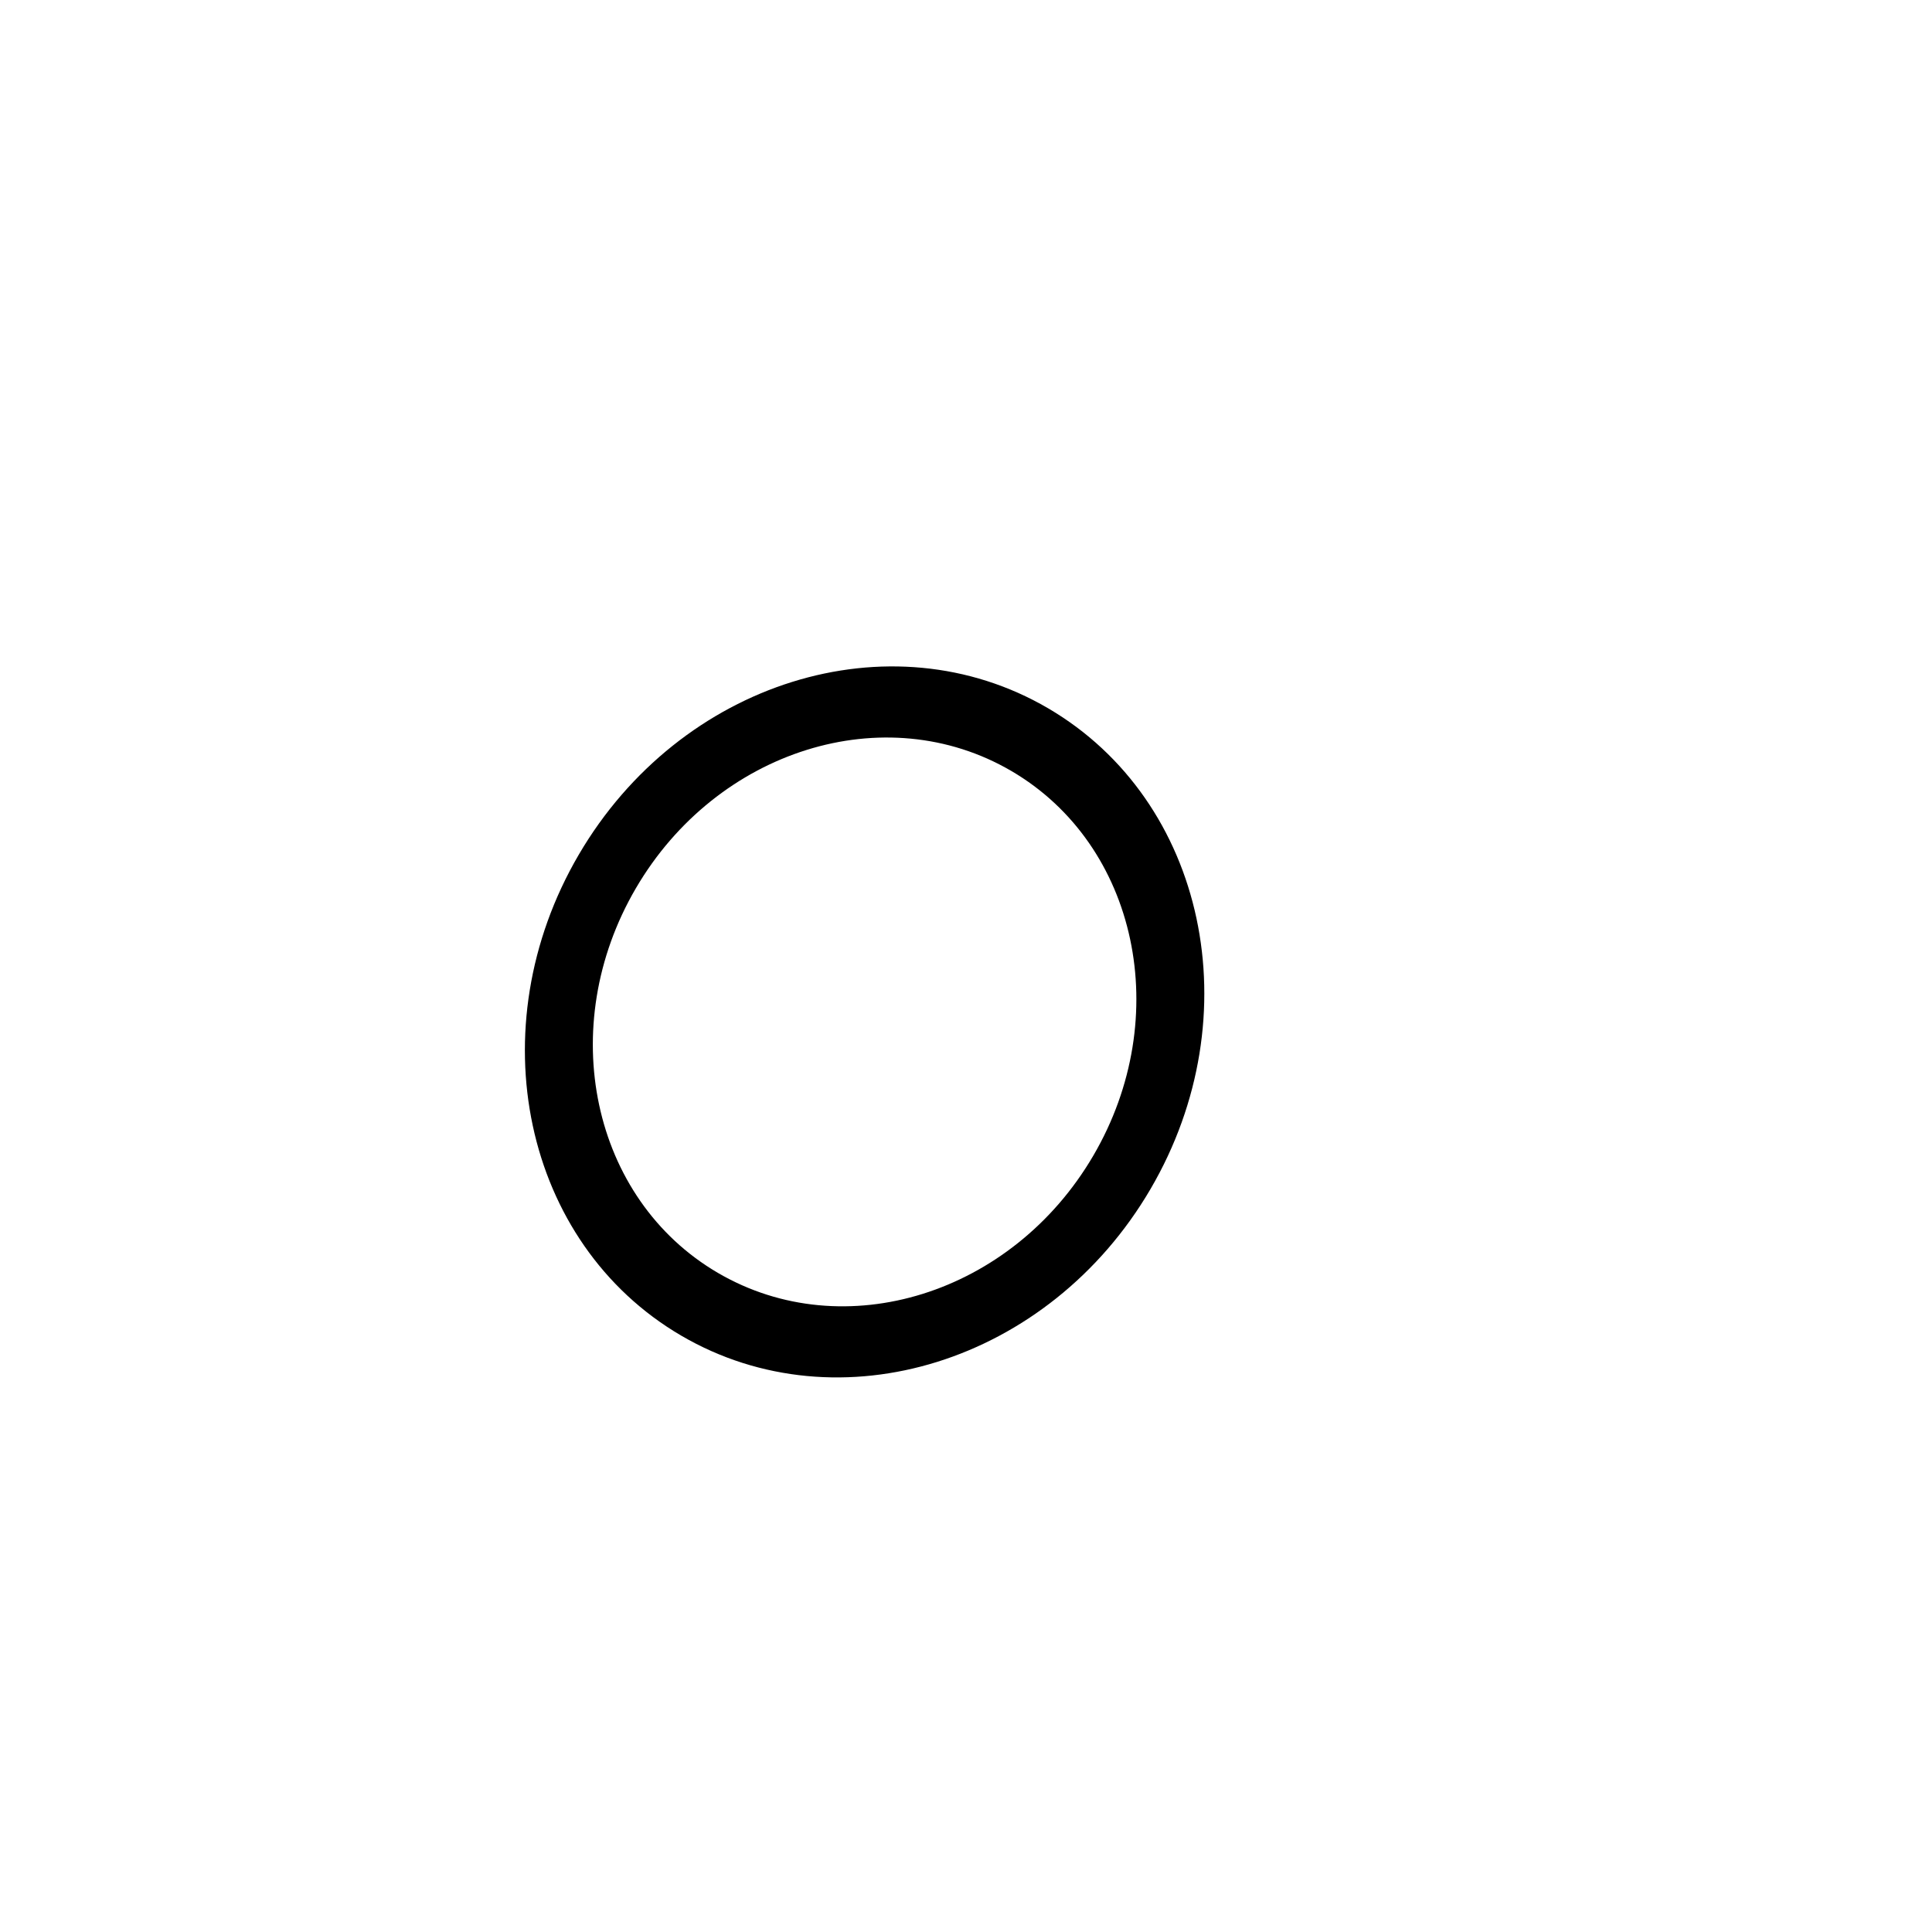
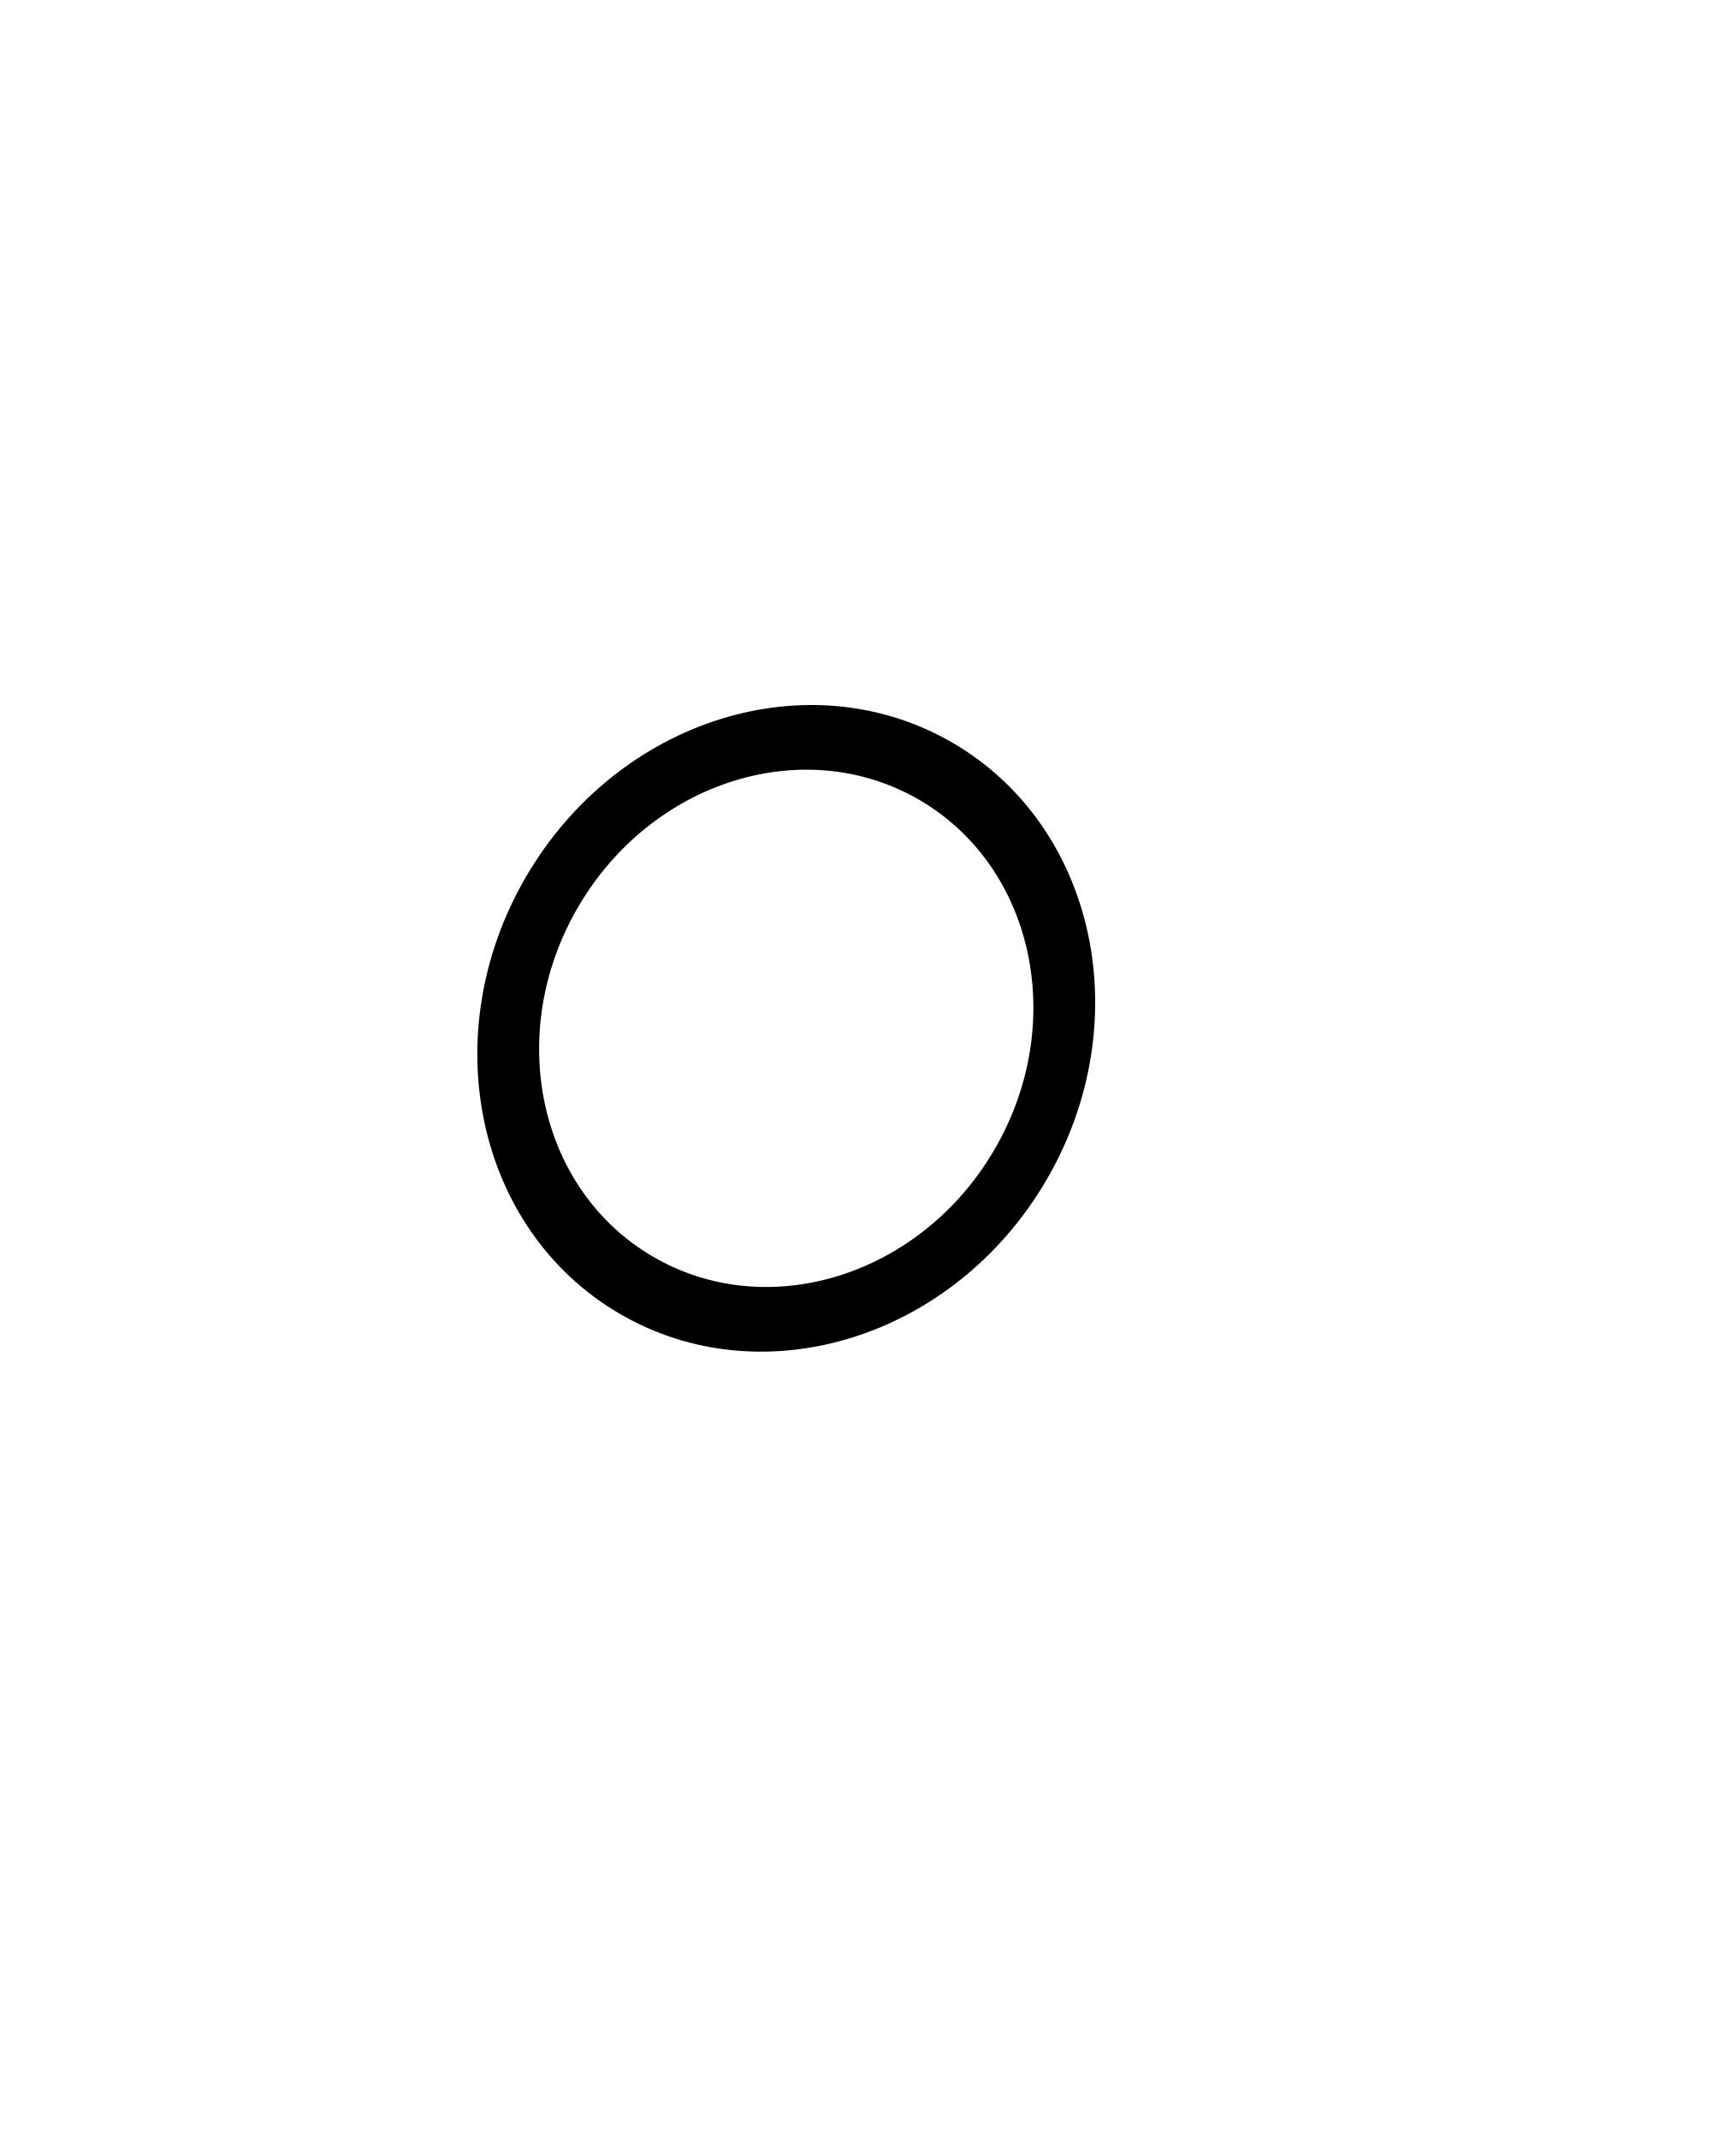
- <svg xmlns="http://www.w3.org/2000/svg" width="324.562mm" height="328.583mm" viewBox="0 0 324.562 328.583" version="1.1" id="svg8">
+ <svg xmlns="http://www.w3.org/2000/svg" width="324.562mm" height="400mm" viewBox="0 0 324.562 400" version="1.1" id="svg8">
  <defs id="defs2" />
-   <g id="layer1" transform="translate(65.39433,31.0265)">
-     <path id="path1034" style="opacity:1;vector-effect:none;fill:#000000;fill-opacity:1;fill-rule:evenodd;stroke:none;stroke-width:0.212;stroke-linecap:butt;stroke-linejoin:miter;stroke-miterlimit:4;stroke-dasharray:none;stroke-dashoffset:0;stroke-opacity:1" d="m 120.533,165.516 a 45.055,49.439 30.314 0 0 -13.941,-65.42 45.055,49.439 30.314 0 0 -63.848,19.939 45.055,49.439 30.314 0 0 13.941,65.42 45.055,49.439 30.314 0 0 63.848,-19.939 z m 9.724,5.685 A 56.318,61.799 30.314 0 1 50.446,196.125 56.318,61.799 30.314 0 1 33.02,114.349 56.318,61.799 30.314 0 1 112.831,89.426 56.318,61.799 30.314 0 1 130.257,171.201 Z" />
+   <g id="layer1" transform="translate(65.39433,102.4436)">
+     <path id="path1034" style="opacity:1;vector-effect:none;fill:#000000;fill-opacity:1;fill-rule:evenodd;stroke:none;stroke-width:0.212;stroke-linecap:butt;stroke-linejoin:miter;stroke-miterlimit:4;stroke-dasharray:none;stroke-dashoffset:0;stroke-opacity:1" d="M 120.533,112.599 A 45.055,49.439 30.314 0 0 106.592,47.179 45.055,49.439 30.314 0 0 42.744,67.118 45.055,49.439 30.314 0 0 56.685,132.538 45.055,49.439 30.314 0 0 120.533,112.599 Z m 9.724,5.685 A 56.318,61.799 30.314 0 1 50.446,143.208 56.318,61.799 30.314 0 1 33.02,61.432 56.318,61.799 30.314 0 1 112.831,36.509 56.318,61.799 30.314 0 1 130.257,118.285 Z" />
  </g>
</svg>
